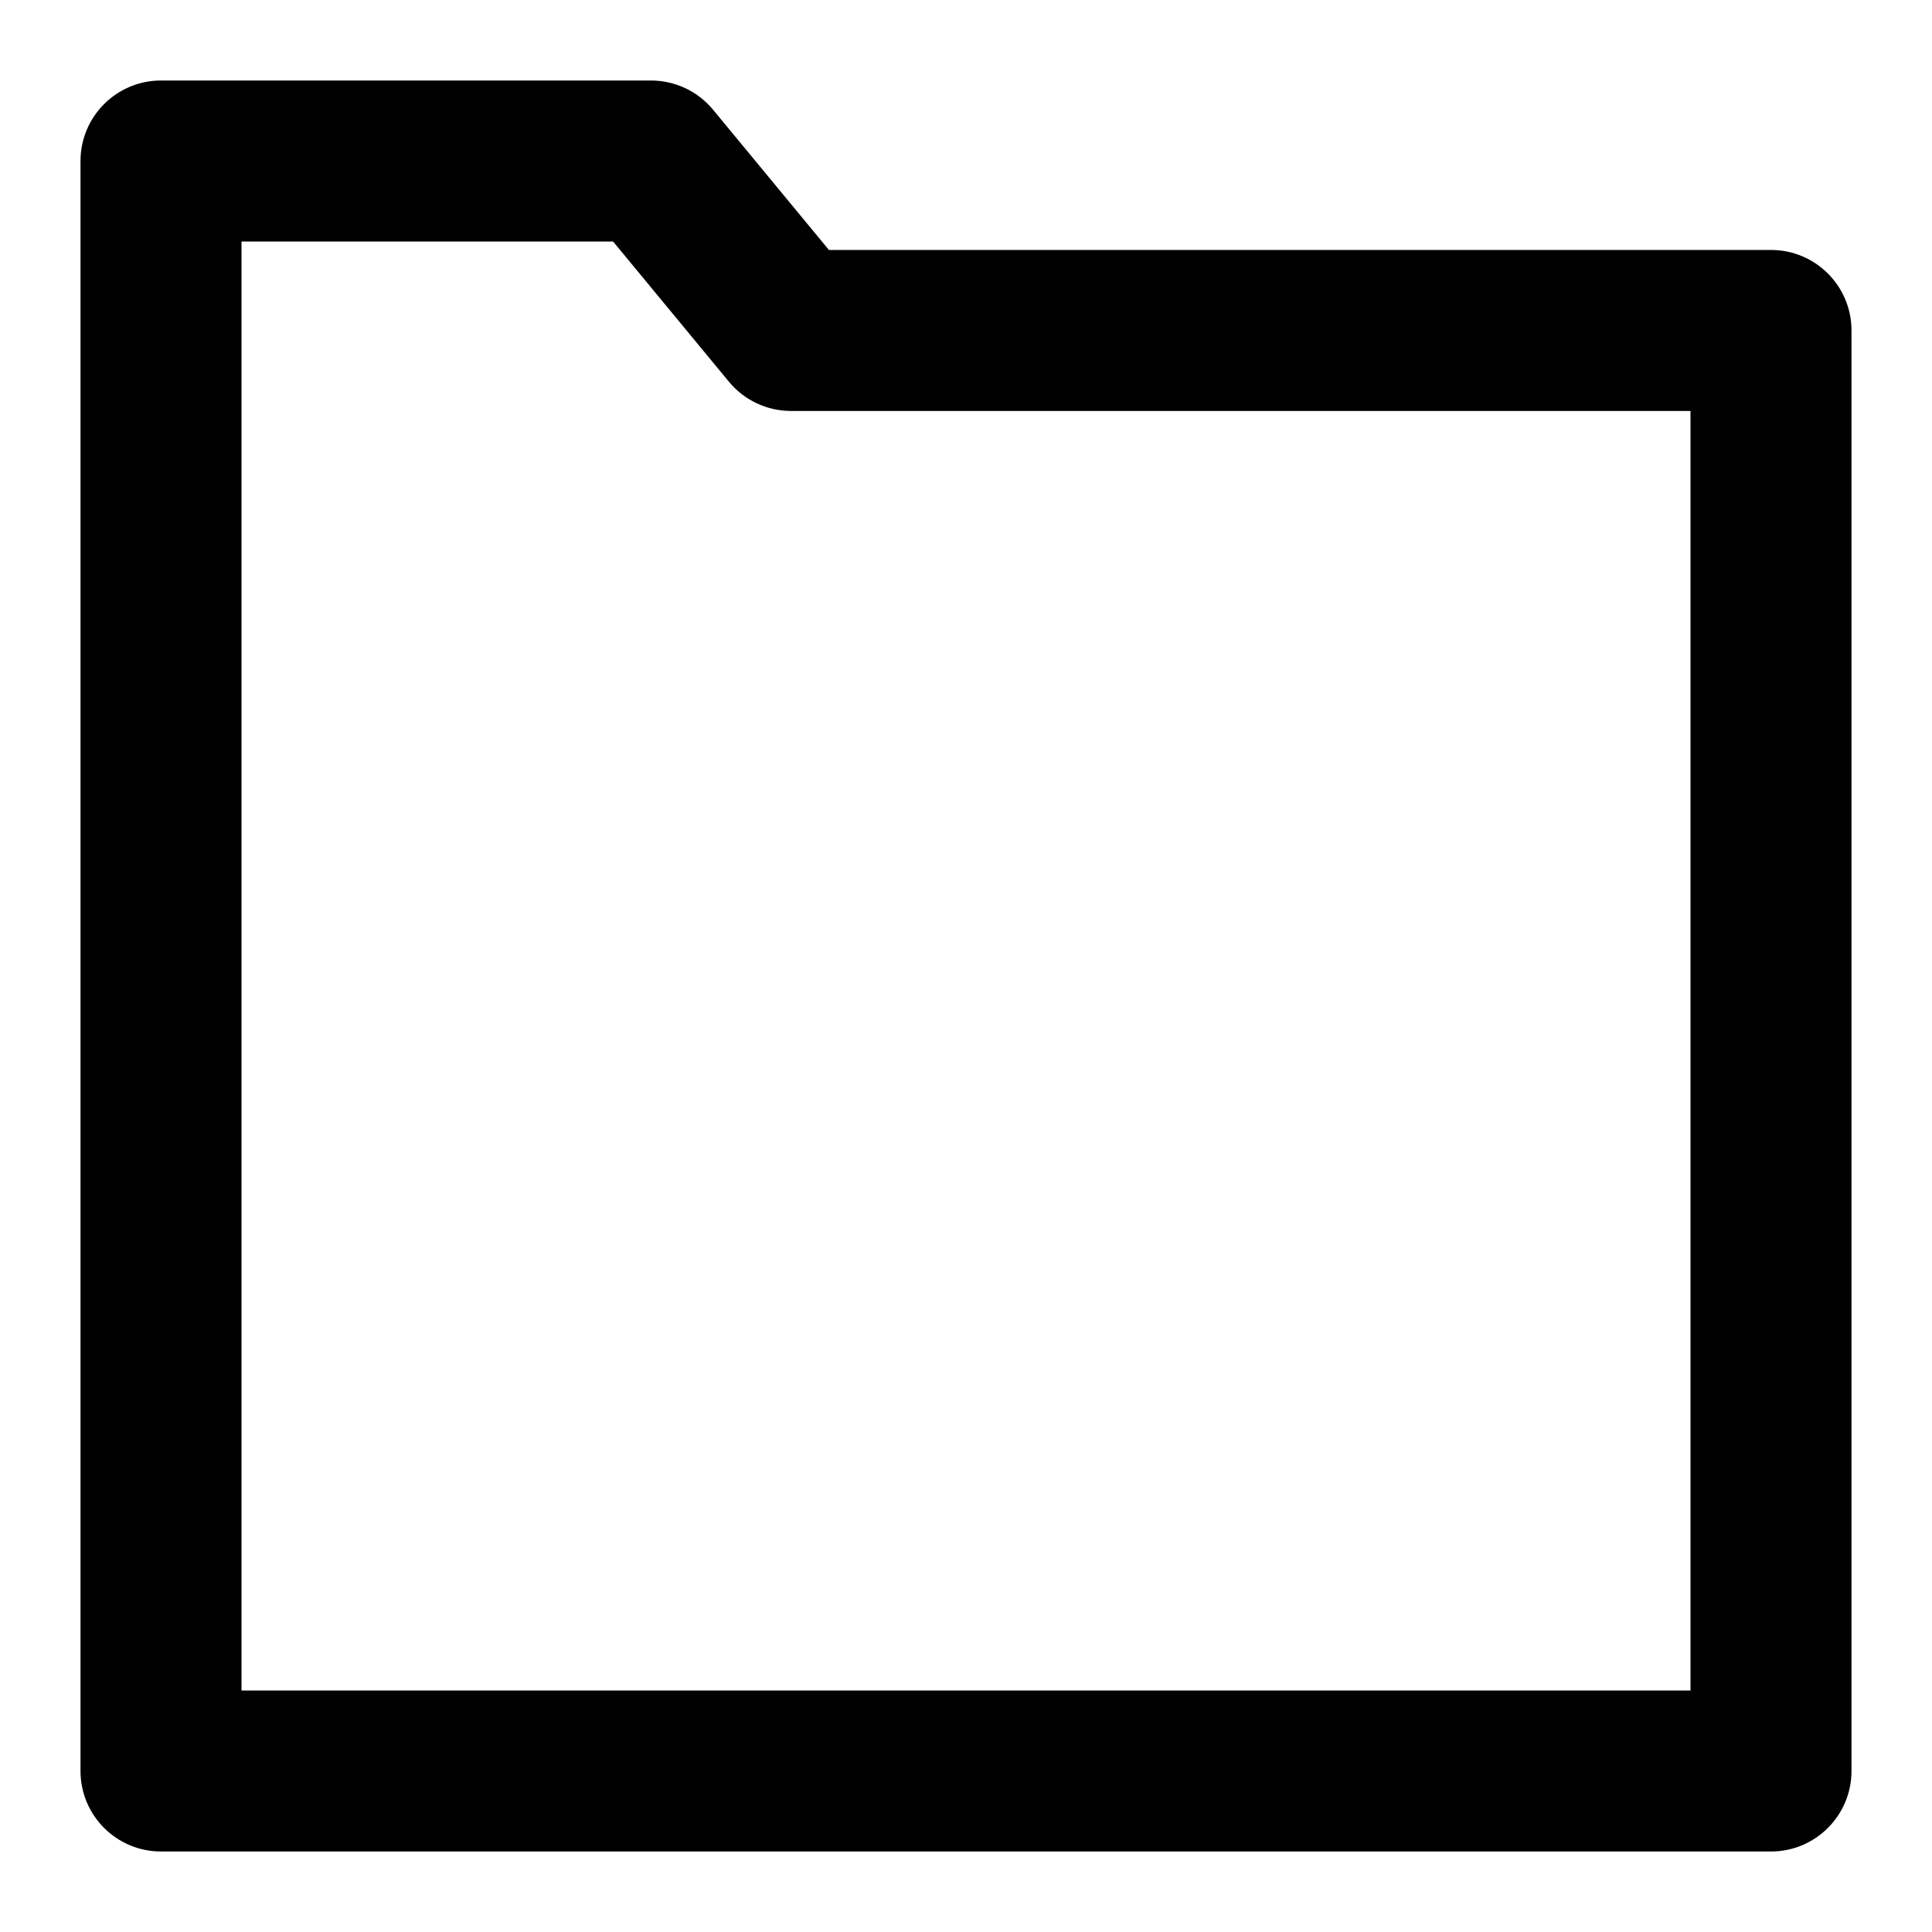
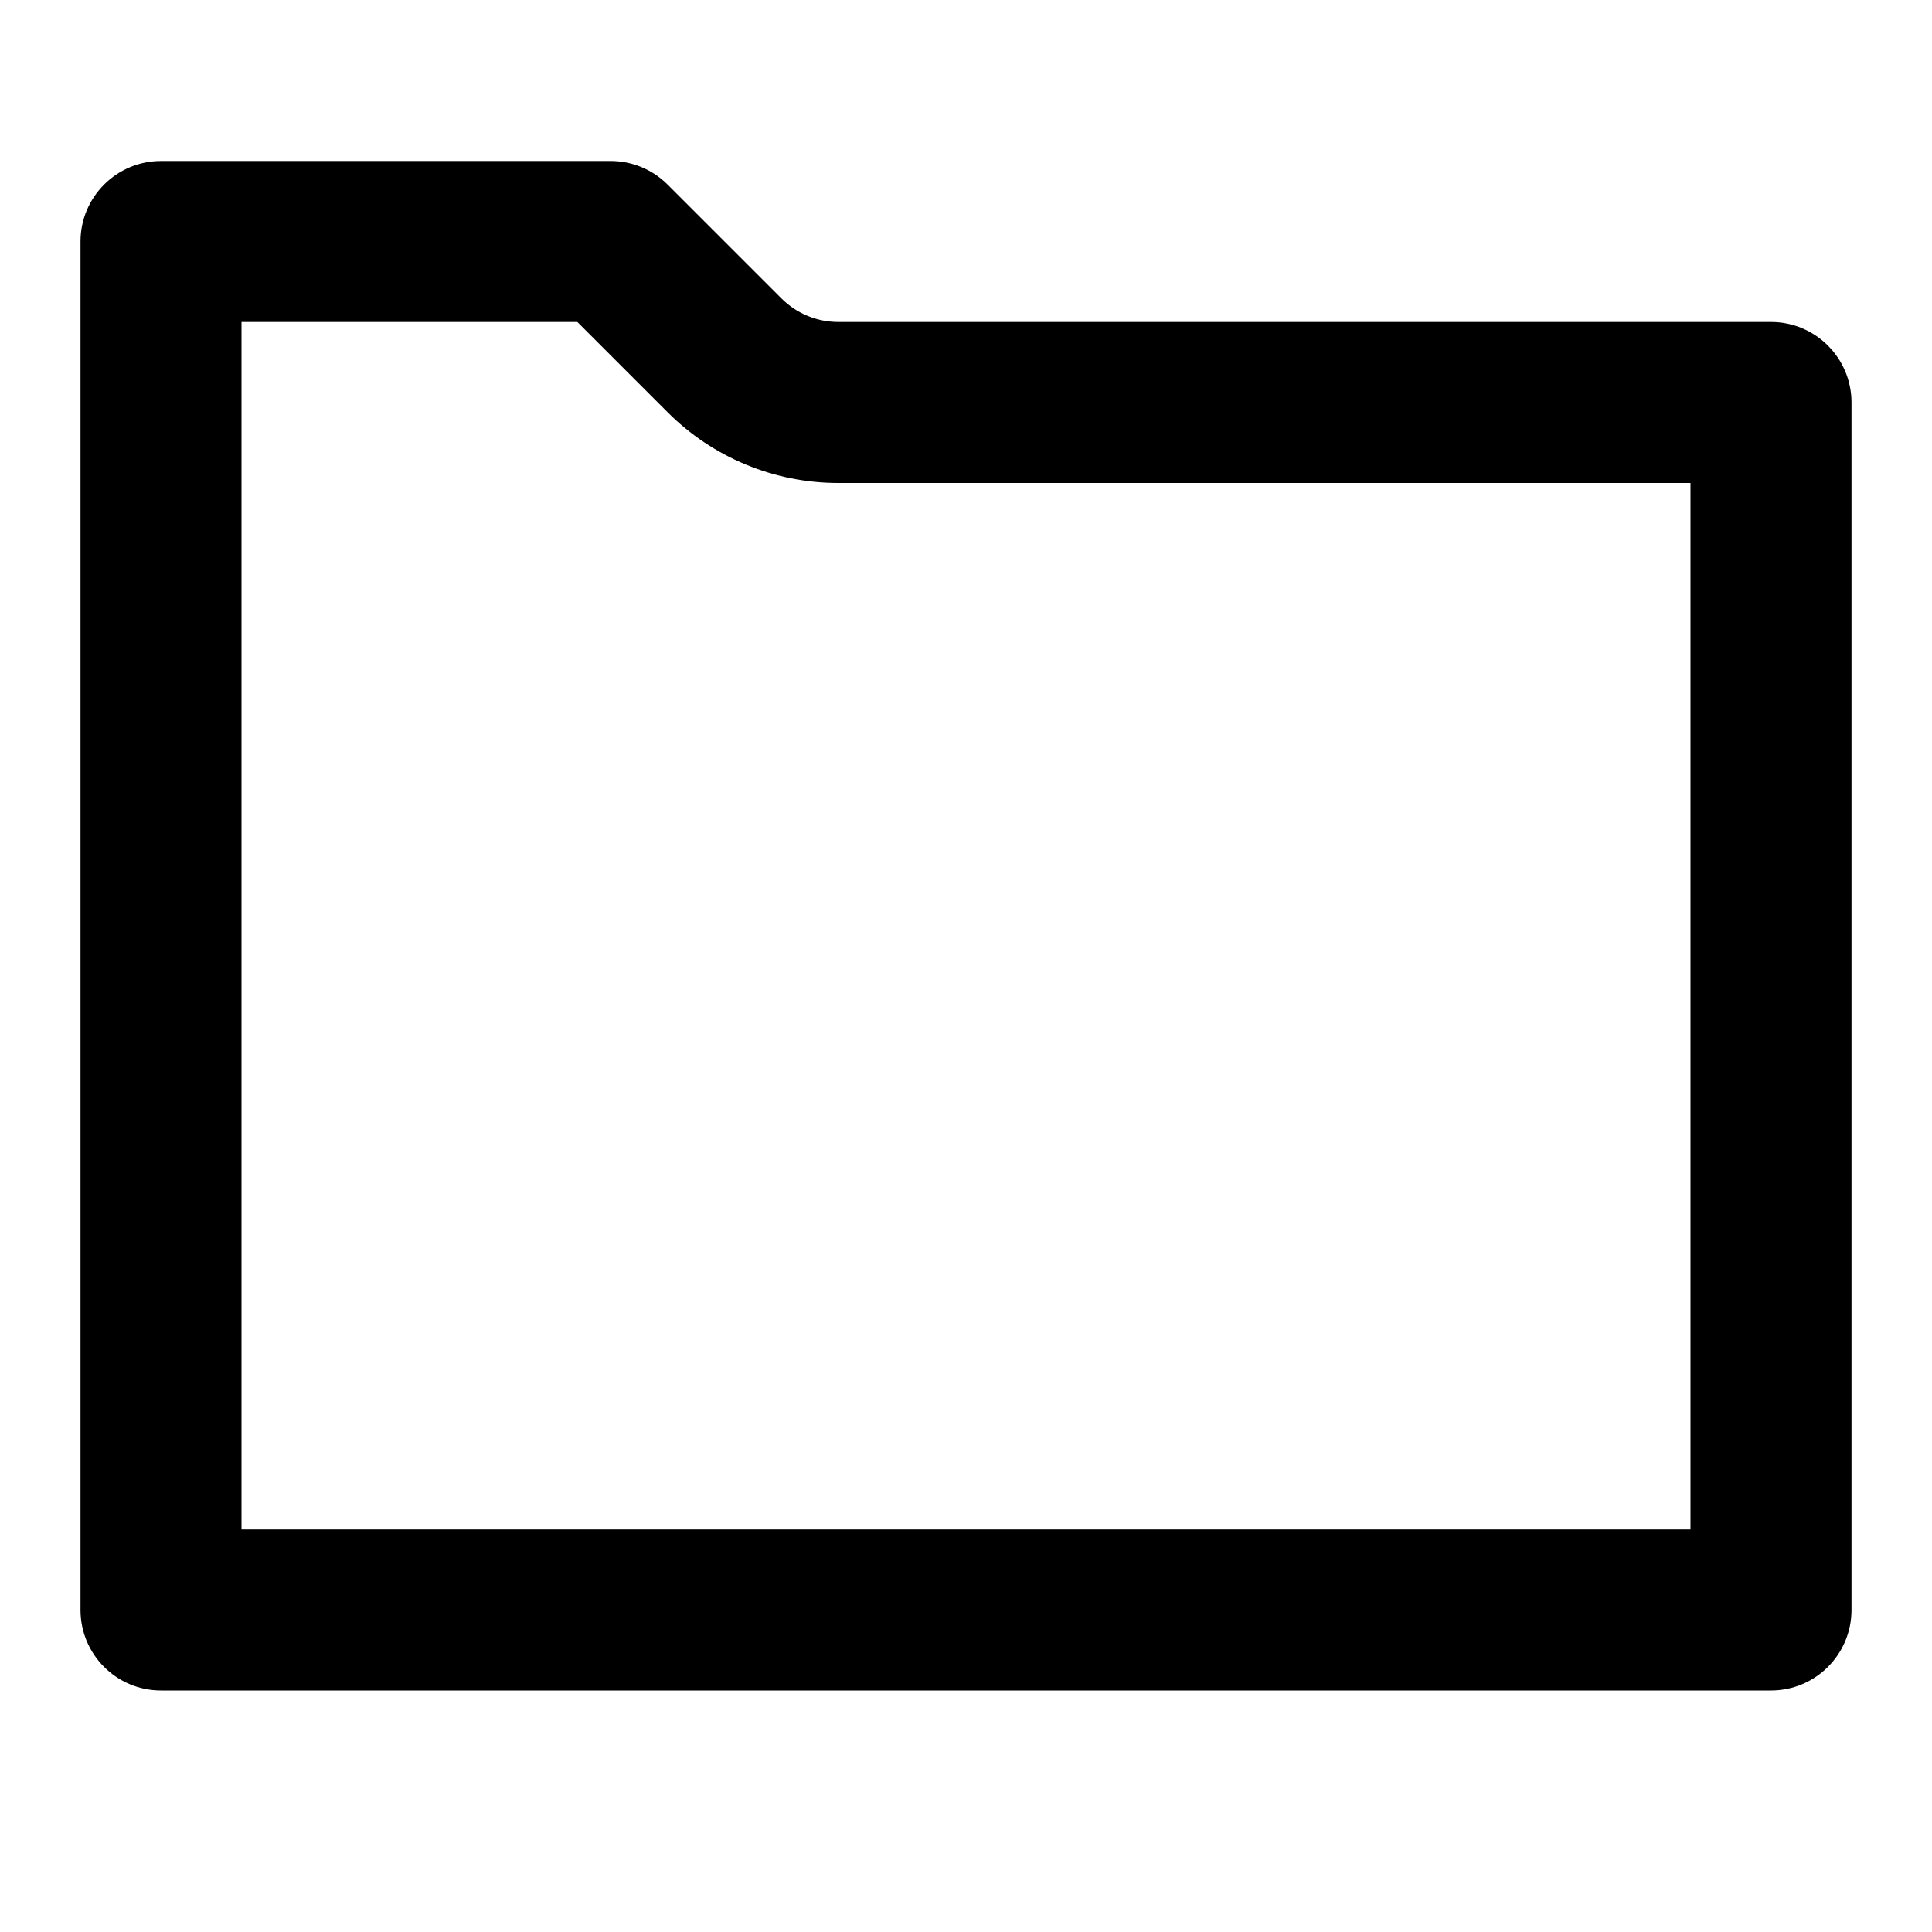
<svg xmlns="http://www.w3.org/2000/svg" width="24" height="24" viewBox="0 0 24 24">
-   <path d="M10.297,3.105 L22,3.105 C22.552,3.105 23,3.553 23,4.105 L23,22 C23,22.552 22.552,23 22,23 L2,23 C1.448,23 1,22.552 1,22 L1,2 C1,1.448 1.448,1 2,1 L8.087,1 C8.385,1 8.668,1.133 8.858,1.363 L10.297,3.105 Z M21,5.105 L9.826,5.105 C9.528,5.105 9.245,4.972 9.055,4.742 L7.616,3 L3,3 L3,21 L21,21 L21,5.105 Z" />
+   <path d="M 21,19 H 3 V 4 H 7.172 L 8.293,5.121 C 8.855,5.684 9.619,6 10.414,6 H 21 Z M 2,2 C 1.448,2 1,2.448 1,3 v 17 c 0,0.552 0.448,1 1,1 h 20 c 0.552,0 1,-0.448 1,-1 V 5 C 23,4.448 22.552,4 22,4 H 10.414 C 10.149,4 9.895,3.895 9.707,3.707 L 8.293,2.293 C 8.105,2.105 7.851,2 7.586,2 Z" />
</svg>
